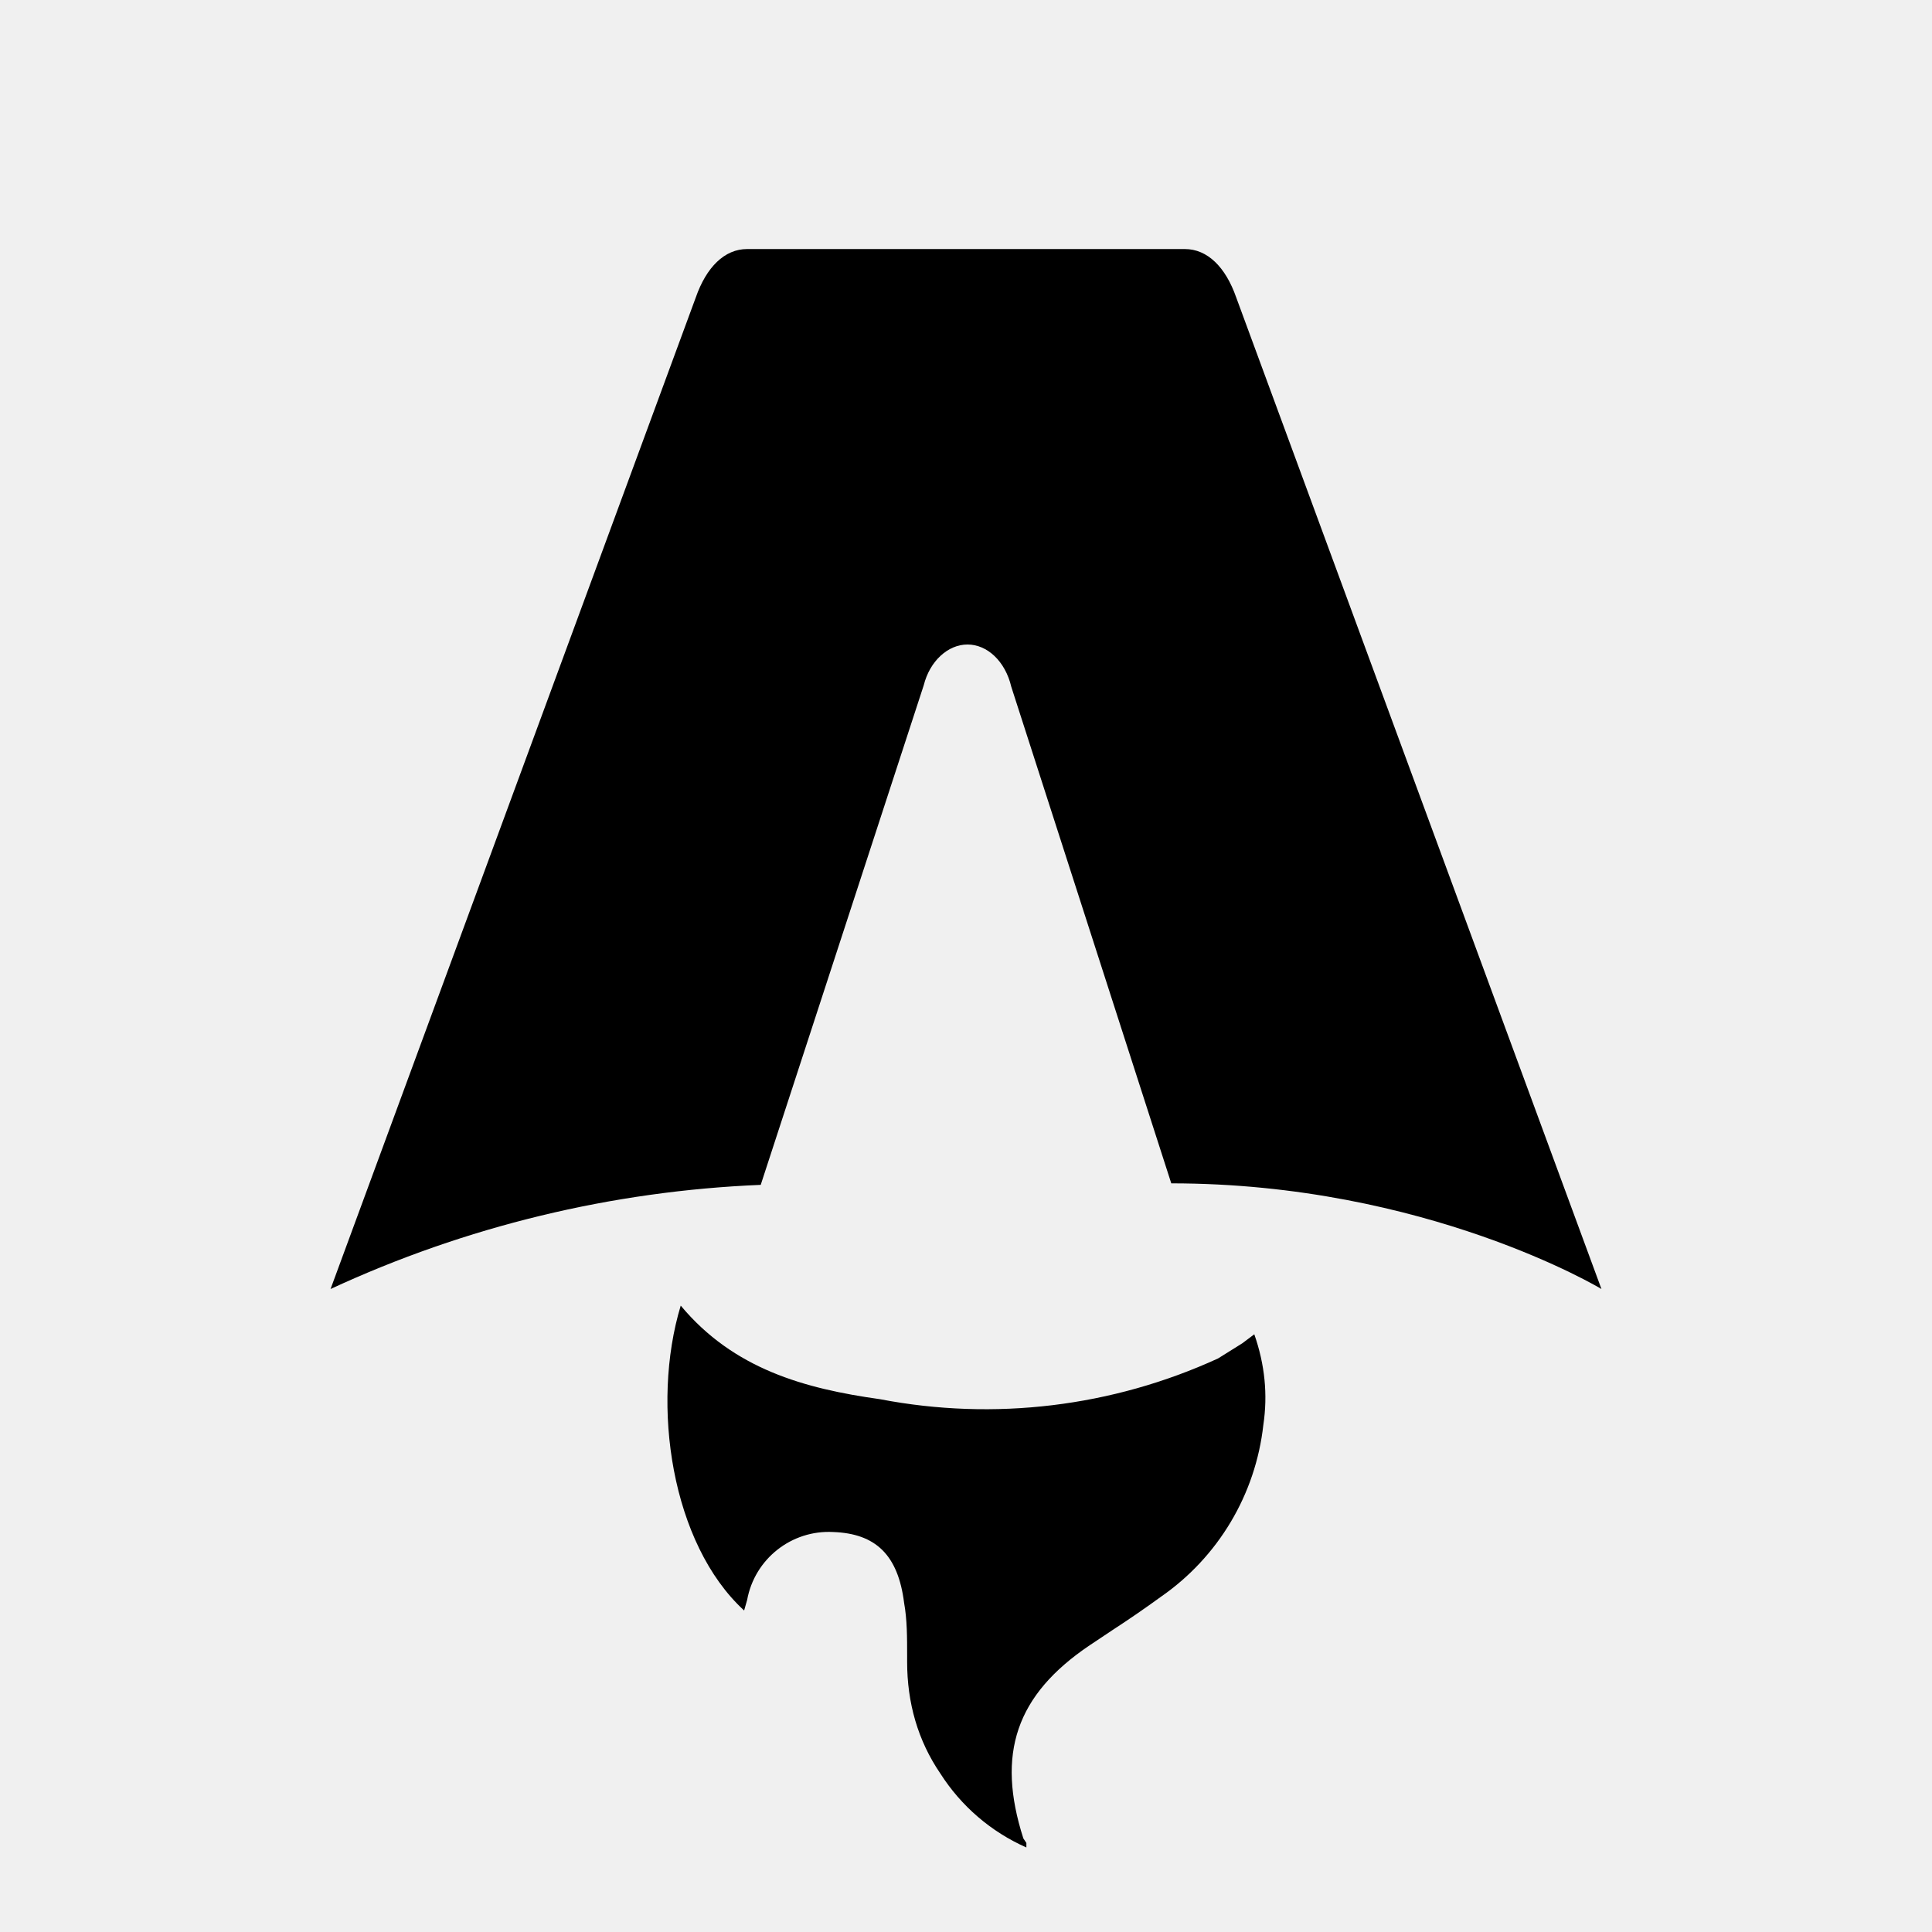
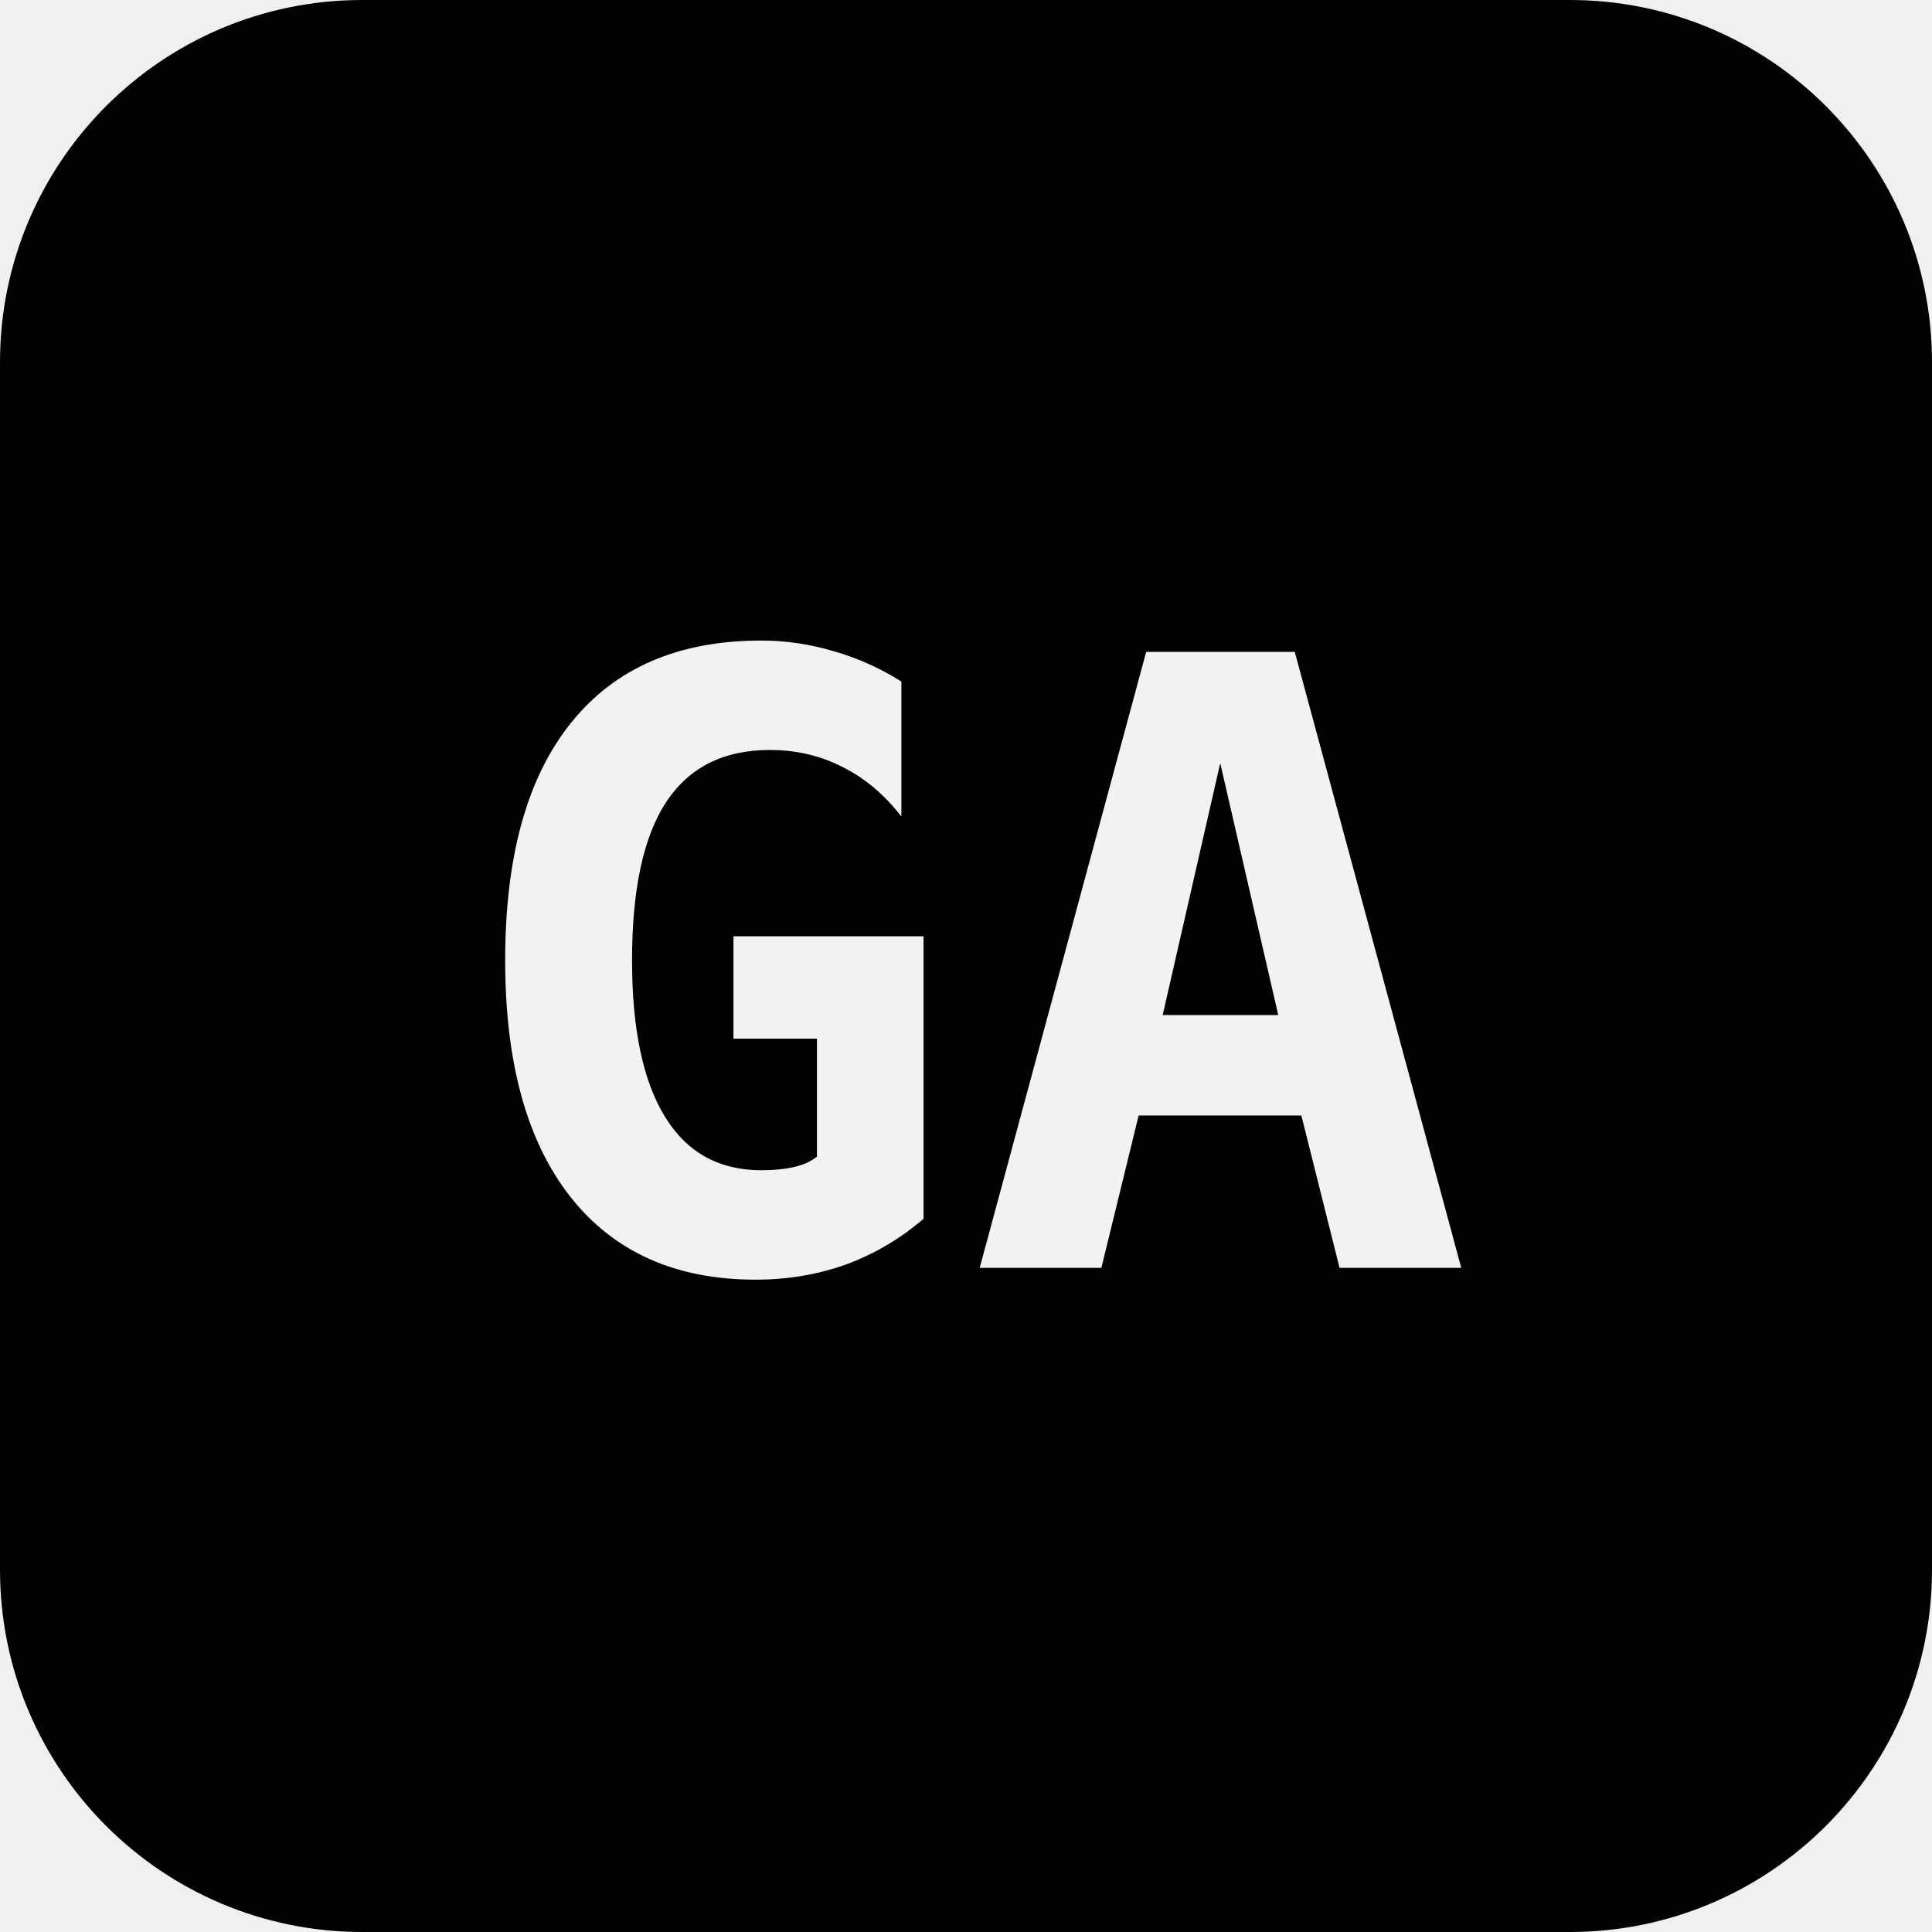
- <svg xmlns="http://www.w3.org/2000/svg" fill="none" viewBox="0 0 128 128">
-   <path d="M50.4 78.5a75.1 75.1 0 0 0-28.5 6.9l24.2-65.7c.7-2 1.9-3.2 3.4-3.2h29c1.5 0 2.7 1.2 3.4 3.2l24.2 65.7s-11.6-7-28.5-7L67 45.5c-.4-1.7-1.6-2.8-2.9-2.8-1.3 0-2.5 1.1-2.9 2.7L50.4 78.5Zm-1.1 28.2Zm-4.2-20.2c-2 6.6-.6 15.8 4.2 20.2a17.5 17.5 0 0 1 .2-.7 5.5 5.5 0 0 1 5.7-4.5c2.8.1 4.3 1.5 4.7 4.7.2 1.1.2 2.3.2 3.5v.4c0 2.7.7 5.2 2.2 7.4a13 13 0 0 0 5.7 4.9v-.3l-.2-.3c-1.8-5.6-.5-9.5 4.4-12.8l1.5-1a73 73 0 0 0 3.2-2.2 16 16 0 0 0 6.8-11.4c.3-2 .1-4-.6-6l-.8.6-1.6 1a37 37 0 0 1-22.4 2.7c-5-.7-9.7-2-13.2-6.2Z" />
-   <style>
-         path { fill: #000; }
-         @media (prefers-color-scheme: dark) {
-             path { fill: #FFF; }
-         }
-     </style>
+ <svg xmlns="http://www.w3.org/2000/svg" viewBox="0 0 64 64">
+   <rect width="64" height="64" rx="12" fill="#000" />
+   <text x="32" y="42" text-anchor="middle" font-family="ui-monospace,Menlo,monospace" font-size="28" font-weight="600" fill="#F2F2F2">GA</text>
</svg>
